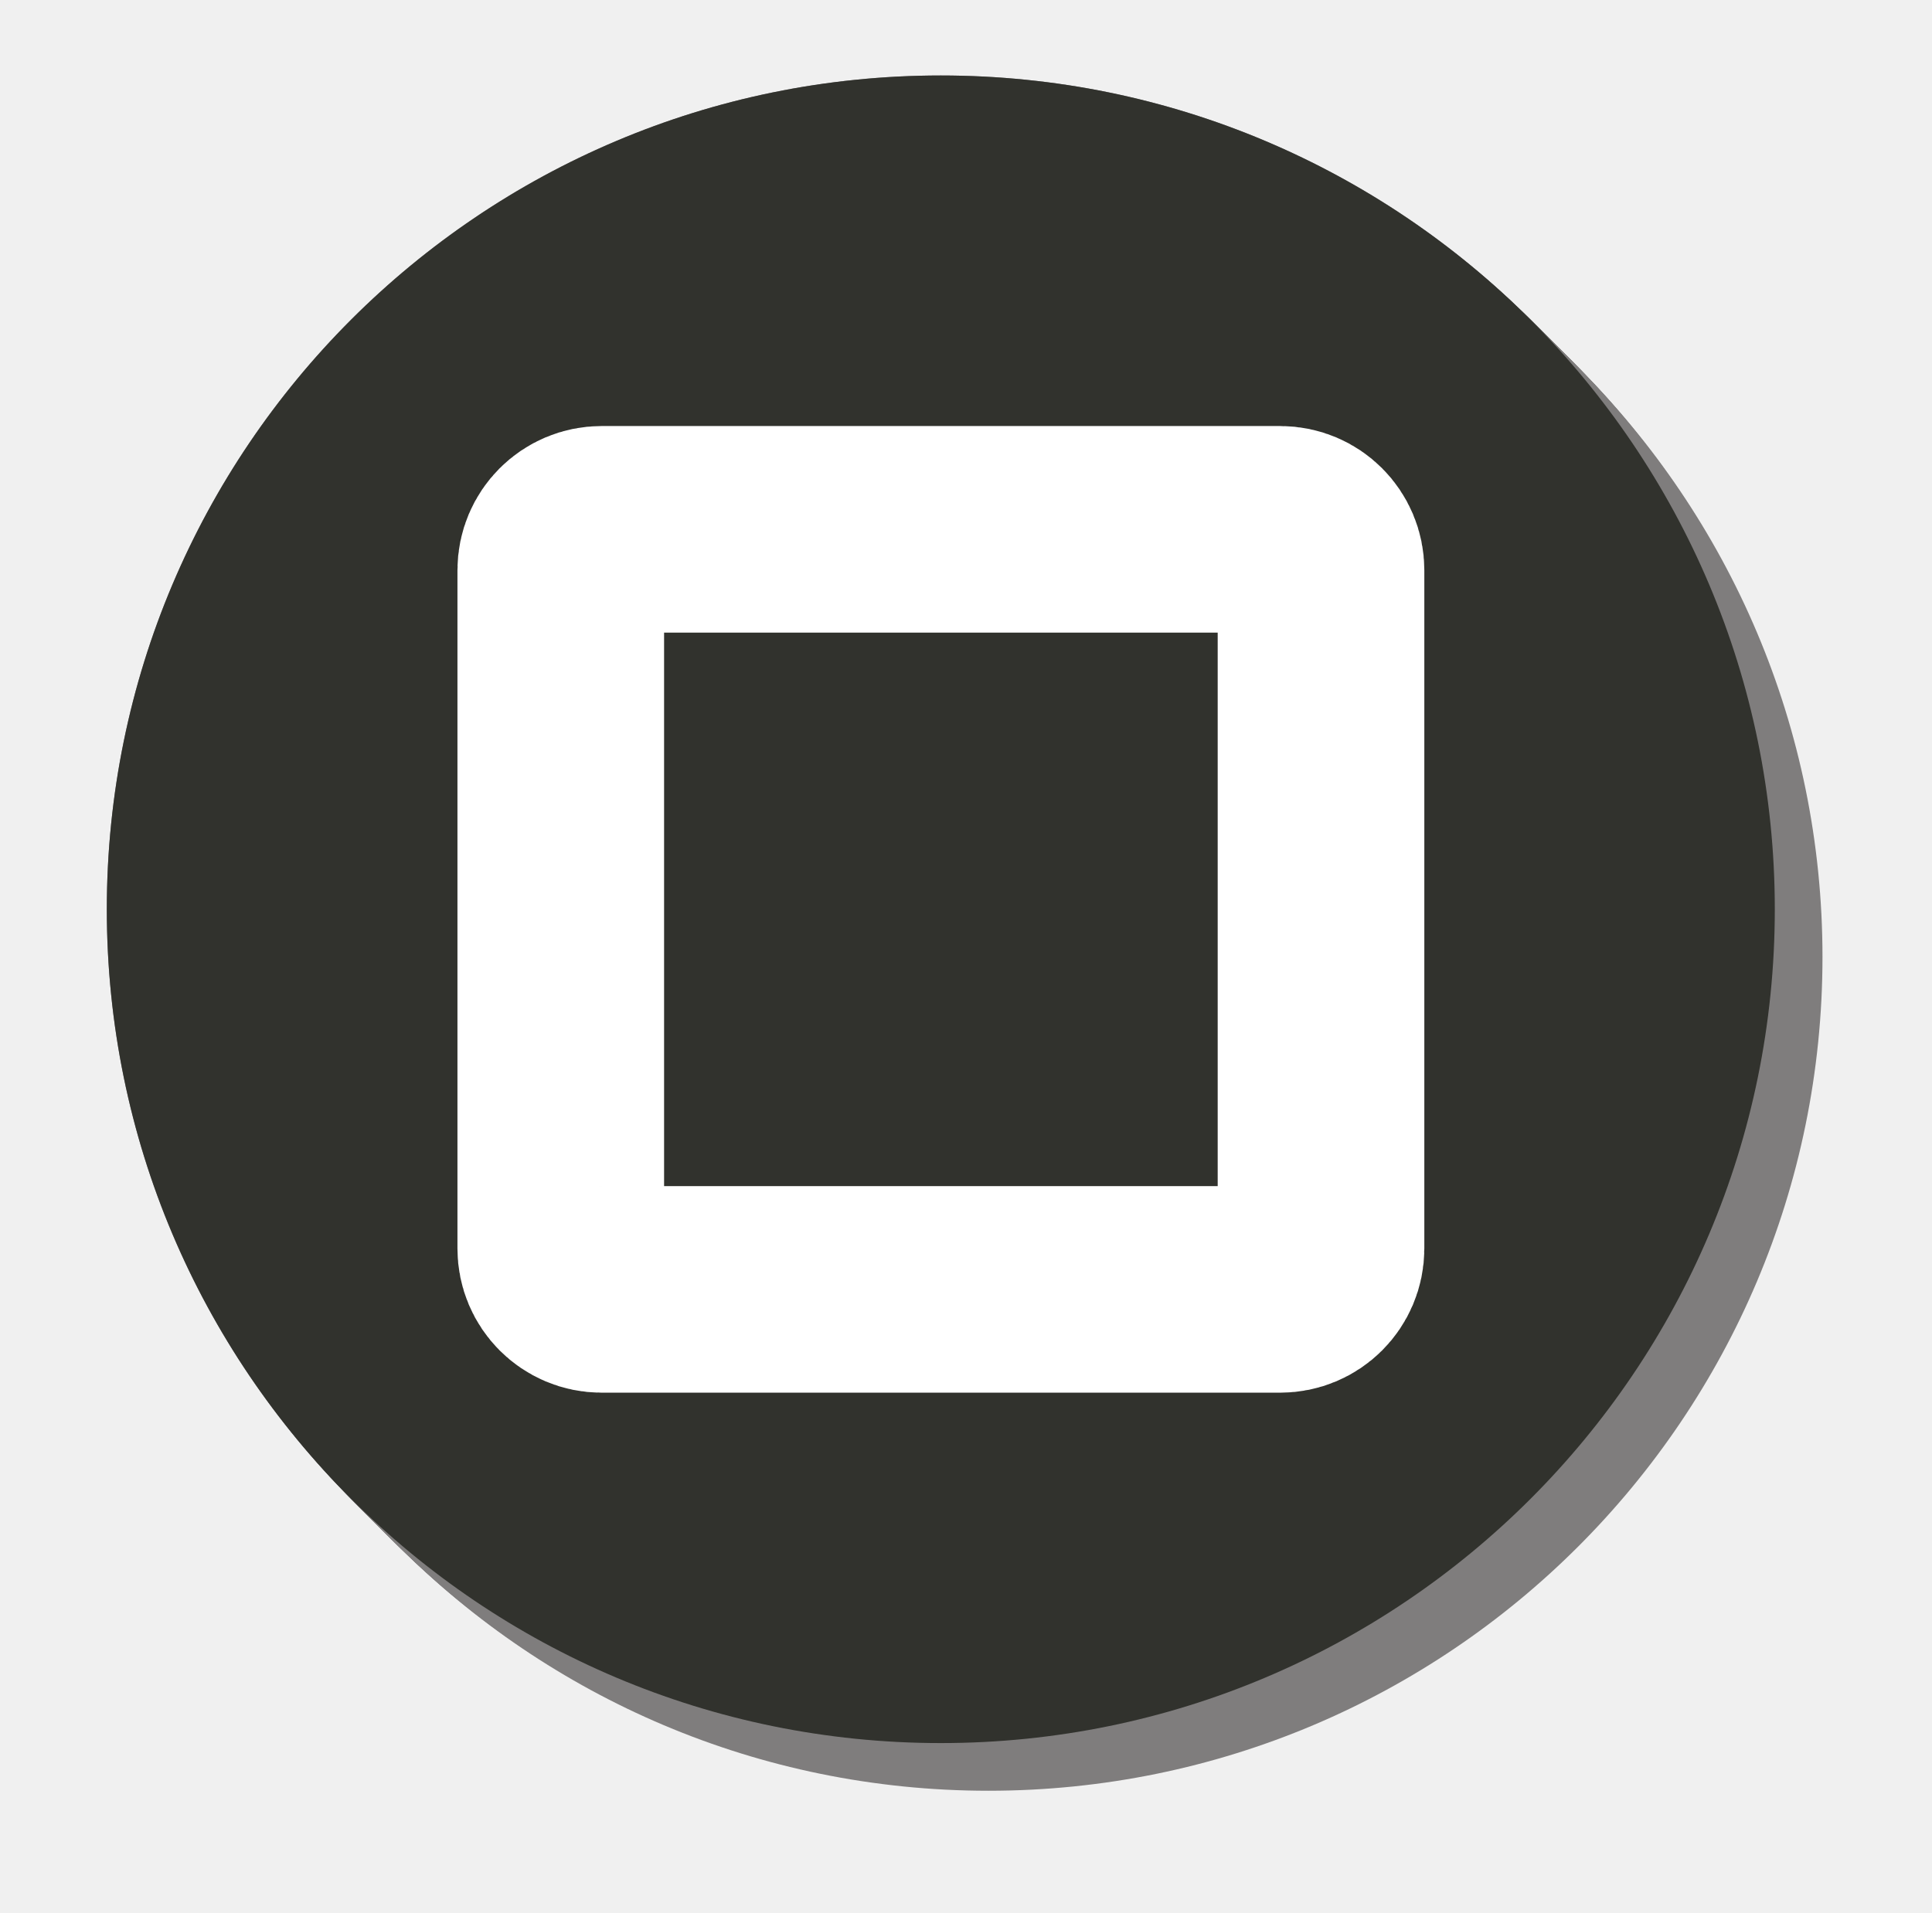
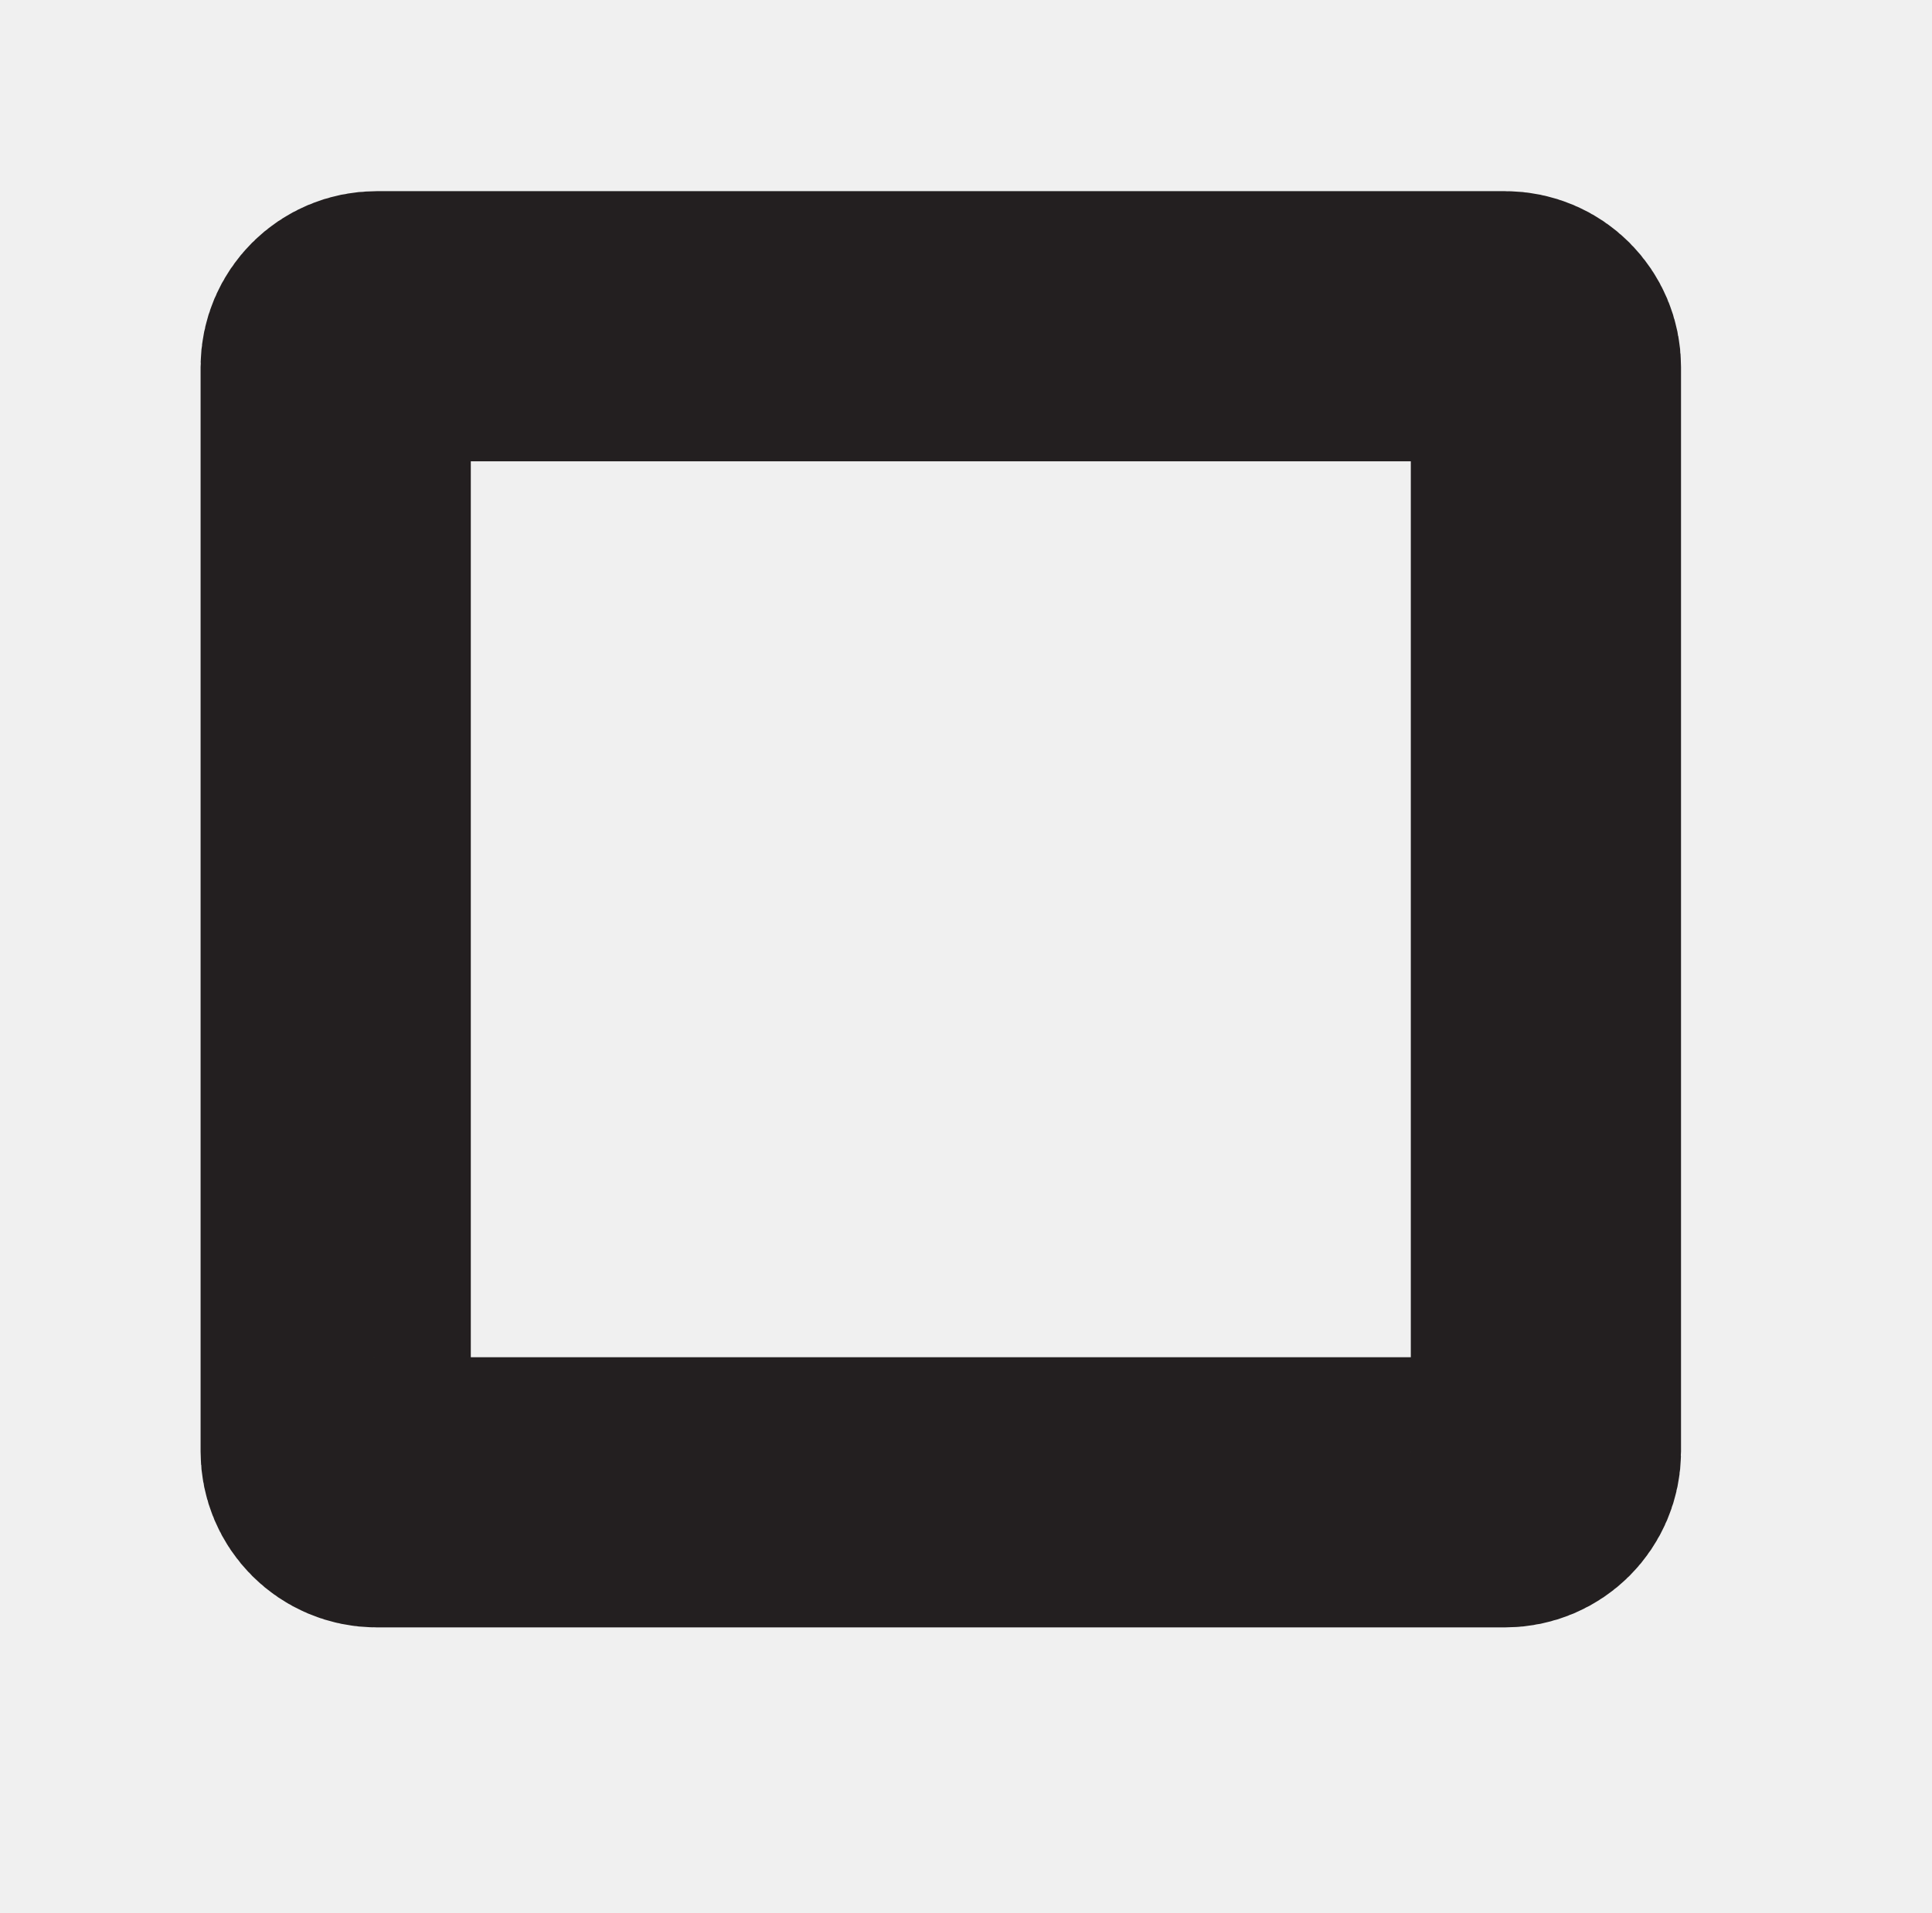
<svg xmlns="http://www.w3.org/2000/svg" id="Layer_2_copy_5" data-name="Layer 2 copy 5" viewBox="0 0 121.55 120.38">
  <defs>
    <style>
      .cls-1 {
-         opacity: .75;
-       }
- 
-       .cls-2 {
-         stroke-width: 13px;
-       }
- 
-       .cls-2, .cls-3 {
        fill: none;
-         stroke: #fff;
+         stroke: #231f20;
        stroke-linecap: round;
        stroke-miterlimit: 10;
-       }
- 
-       .cls-3 {
-         stroke-width: 10px;
-       }
- 
-       .cls-4 {
-         fill: #31322d;
-       }
- 
-       .cls-5 {
-         fill: #5a5757;
+         stroke-width: 17px;
      }
    </style>
  </defs>
-   <g class="cls-1">
-     <g>
-       <circle class="cls-5" cx="62.19" cy="60.22" r="52.47" />
-       <line class="cls-3" x1="37.71" y1="35.74" x2="86.68" y2="84.71" />
-       <line class="cls-3" x1="86.68" y1="35.74" x2="37.71" y2="84.71" />
-     </g>
-     <g>
-       <circle class="cls-5" cx="62.09" cy="60.12" r="52.47" />
-       <line class="cls-3" x1="37.61" y1="35.64" x2="86.58" y2="84.61" />
-       <line class="cls-3" x1="86.58" y1="35.64" x2="37.61" y2="84.61" />
-     </g>
-     <g>
-       <circle class="cls-5" cx="61.99" cy="60.02" r="52.47" />
-       <line class="cls-3" x1="37.51" y1="35.54" x2="86.48" y2="84.51" />
-       <line class="cls-3" x1="86.48" y1="35.54" x2="37.51" y2="84.51" />
-     </g>
-     <g>
-       <circle class="cls-5" cx="61.89" cy="59.92" r="52.47" />
-       <line class="cls-3" x1="37.41" y1="35.44" x2="86.38" y2="84.41" />
-       <line class="cls-3" x1="86.38" y1="35.44" x2="37.41" y2="84.41" />
-     </g>
-     <g>
-       <circle class="cls-5" cx="61.79" cy="59.82" r="52.47" />
-       <line class="cls-3" x1="37.31" y1="35.34" x2="86.28" y2="84.31" />
-       <line class="cls-3" x1="86.28" y1="35.34" x2="37.31" y2="84.31" />
-     </g>
-     <g>
-       <circle class="cls-5" cx="61.69" cy="59.72" r="52.47" />
-       <line class="cls-3" x1="37.21" y1="35.24" x2="86.18" y2="84.21" />
-       <line class="cls-3" x1="86.18" y1="35.24" x2="37.21" y2="84.21" />
-     </g>
-     <g>
-       <circle class="cls-5" cx="61.59" cy="59.62" r="52.47" />
-       <line class="cls-3" x1="37.11" y1="35.14" x2="86.08" y2="84.11" />
-       <line class="cls-3" x1="86.08" y1="35.14" x2="37.11" y2="84.11" />
-     </g>
-     <g>
-       <circle class="cls-5" cx="61.49" cy="59.52" r="52.47" />
-       <line class="cls-3" x1="37.01" y1="35.04" x2="85.98" y2="84.01" />
-       <line class="cls-3" x1="85.98" y1="35.04" x2="37.01" y2="84.01" />
-     </g>
-     <g>
-       <circle class="cls-5" cx="61.39" cy="59.42" r="52.47" />
-       <line class="cls-3" x1="36.91" y1="34.94" x2="85.88" y2="83.91" />
-       <line class="cls-3" x1="85.88" y1="34.94" x2="36.91" y2="83.91" />
-     </g>
-     <g>
-       <circle class="cls-5" cx="61.29" cy="59.32" r="52.47" />
-       <line class="cls-3" x1="36.81" y1="34.84" x2="85.78" y2="83.81" />
-       <line class="cls-3" x1="85.78" y1="34.84" x2="36.81" y2="83.81" />
-     </g>
-     <g>
-       <circle class="cls-5" cx="61.19" cy="59.22" r="52.47" />
-       <line class="cls-3" x1="36.71" y1="34.74" x2="85.68" y2="83.71" />
-       <line class="cls-3" x1="85.68" y1="34.74" x2="36.71" y2="83.71" />
-     </g>
-     <g>
-       <circle class="cls-5" cx="61.09" cy="59.12" r="52.47" />
-       <line class="cls-3" x1="36.61" y1="34.64" x2="85.58" y2="83.61" />
-       <line class="cls-3" x1="85.58" y1="34.64" x2="36.61" y2="83.61" />
-     </g>
-     <g>
-       <circle class="cls-5" cx="60.99" cy="59.02" r="52.47" />
-       <line class="cls-3" x1="36.51" y1="34.54" x2="85.48" y2="83.51" />
-       <line class="cls-3" x1="85.48" y1="34.54" x2="36.51" y2="83.51" />
-     </g>
-     <g>
-       <circle class="cls-5" cx="60.89" cy="58.92" r="52.47" />
-       <line class="cls-3" x1="36.41" y1="34.44" x2="85.38" y2="83.41" />
-       <line class="cls-3" x1="85.38" y1="34.44" x2="36.41" y2="83.41" />
-     </g>
-     <g>
-       <circle class="cls-5" cx="60.79" cy="58.82" r="52.47" />
-       <line class="cls-3" x1="36.31" y1="34.34" x2="85.28" y2="83.31" />
-       <line class="cls-3" x1="85.28" y1="34.34" x2="36.31" y2="83.31" />
-     </g>
-     <g>
-       <circle class="cls-5" cx="60.69" cy="58.72" r="52.47" />
-       <line class="cls-3" x1="36.21" y1="34.24" x2="85.18" y2="83.21" />
-       <line class="cls-3" x1="85.18" y1="34.24" x2="36.21" y2="83.21" />
-     </g>
-     <g>
-       <circle class="cls-5" cx="60.59" cy="58.62" r="52.47" />
-       <line class="cls-3" x1="36.11" y1="34.14" x2="85.08" y2="83.11" />
-       <line class="cls-3" x1="85.08" y1="34.14" x2="36.11" y2="83.11" />
-     </g>
-     <g>
-       <circle class="cls-5" cx="60.49" cy="58.52" r="52.47" />
-       <line class="cls-3" x1="36.01" y1="34.04" x2="84.98" y2="83.01" />
-       <line class="cls-3" x1="84.98" y1="34.04" x2="36.01" y2="83.01" />
-     </g>
-     <g>
-       <circle class="cls-5" cx="60.39" cy="58.42" r="52.47" />
-       <line class="cls-3" x1="35.91" y1="33.94" x2="84.88" y2="82.91" />
-       <line class="cls-3" x1="84.88" y1="33.94" x2="35.91" y2="82.91" />
-     </g>
-     <g>
-       <circle class="cls-5" cx="60.29" cy="58.32" r="52.47" />
-       <line class="cls-3" x1="35.81" y1="33.84" x2="84.78" y2="82.81" />
-       <line class="cls-3" x1="84.78" y1="33.84" x2="35.81" y2="82.81" />
-     </g>
-     <g>
-       <circle class="cls-5" cx="60.19" cy="58.22" r="52.47" />
-       <line class="cls-3" x1="35.71" y1="33.74" x2="84.68" y2="82.71" />
-       <line class="cls-3" x1="84.68" y1="33.74" x2="35.71" y2="82.71" />
-     </g>
-     <g>
-       <circle class="cls-5" cx="60.09" cy="58.12" r="52.47" />
-       <line class="cls-3" x1="35.61" y1="33.64" x2="84.58" y2="82.61" />
-       <line class="cls-3" x1="84.58" y1="33.64" x2="35.61" y2="82.61" />
-     </g>
-     <g>
-       <circle class="cls-5" cx="59.99" cy="58.02" r="52.47" />
-       <line class="cls-3" x1="35.51" y1="33.54" x2="84.48" y2="82.51" />
-       <line class="cls-3" x1="84.48" y1="33.54" x2="35.51" y2="82.51" />
-     </g>
-     <g>
-       <circle class="cls-5" cx="59.89" cy="57.92" r="52.47" />
-       <line class="cls-3" x1="35.41" y1="33.44" x2="84.38" y2="82.41" />
-       <line class="cls-3" x1="84.38" y1="33.44" x2="35.41" y2="82.41" />
-     </g>
-     <g>
-       <circle class="cls-5" cx="59.79" cy="57.82" r="52.47" />
-       <line class="cls-3" x1="35.31" y1="33.34" x2="84.28" y2="82.31" />
-       <line class="cls-3" x1="84.28" y1="33.34" x2="35.31" y2="82.31" />
-     </g>
-     <g>
-       <circle class="cls-5" cx="59.69" cy="57.72" r="52.47" />
-       <line class="cls-3" x1="35.21" y1="33.24" x2="84.18" y2="82.21" />
-       <line class="cls-3" x1="84.18" y1="33.24" x2="35.21" y2="82.21" />
-     </g>
-     <g>
-       <circle class="cls-5" cx="59.59" cy="57.62" r="52.47" />
-       <line class="cls-3" x1="35.11" y1="33.14" x2="84.08" y2="82.11" />
-       <line class="cls-3" x1="84.08" y1="33.14" x2="35.11" y2="82.11" />
-     </g>
-     <g>
-       <circle class="cls-5" cx="59.49" cy="57.52" r="52.47" />
-       <line class="cls-3" x1="35.01" y1="33.04" x2="83.98" y2="82.01" />
-       <line class="cls-3" x1="83.98" y1="33.04" x2="35.01" y2="82.01" />
-     </g>
-     <g>
-       <circle class="cls-5" cx="59.39" cy="57.42" r="52.47" />
-       <line class="cls-3" x1="34.91" y1="32.94" x2="83.88" y2="81.91" />
-       <line class="cls-3" x1="83.88" y1="32.94" x2="34.91" y2="81.91" />
-     </g>
-     <g>
-       <circle class="cls-5" cx="59.29" cy="57.32" r="52.47" />
-       <line class="cls-3" x1="34.81" y1="32.84" x2="83.78" y2="81.81" />
-       <line class="cls-3" x1="83.78" y1="32.84" x2="34.81" y2="81.81" />
-     </g>
-     <g>
-       <circle class="cls-5" cx="59.19" cy="57.22" r="52.47" />
-       <line class="cls-3" x1="34.71" y1="32.74" x2="83.68" y2="81.71" />
-       <line class="cls-3" x1="83.68" y1="32.74" x2="34.71" y2="81.71" />
-     </g>
-   </g>
-   <circle class="cls-4" cx="59.19" cy="57.22" r="52.47" />
-   <rect class="cls-2" x="35.28" y="33.31" width="47.83" height="47.83" rx="2.57" ry="2.57" />
+   <rect class="cls-1" x="21.12" y="20.53" width="76.14" height="73.38" rx="2.57" ry="2.57" />
</svg>
